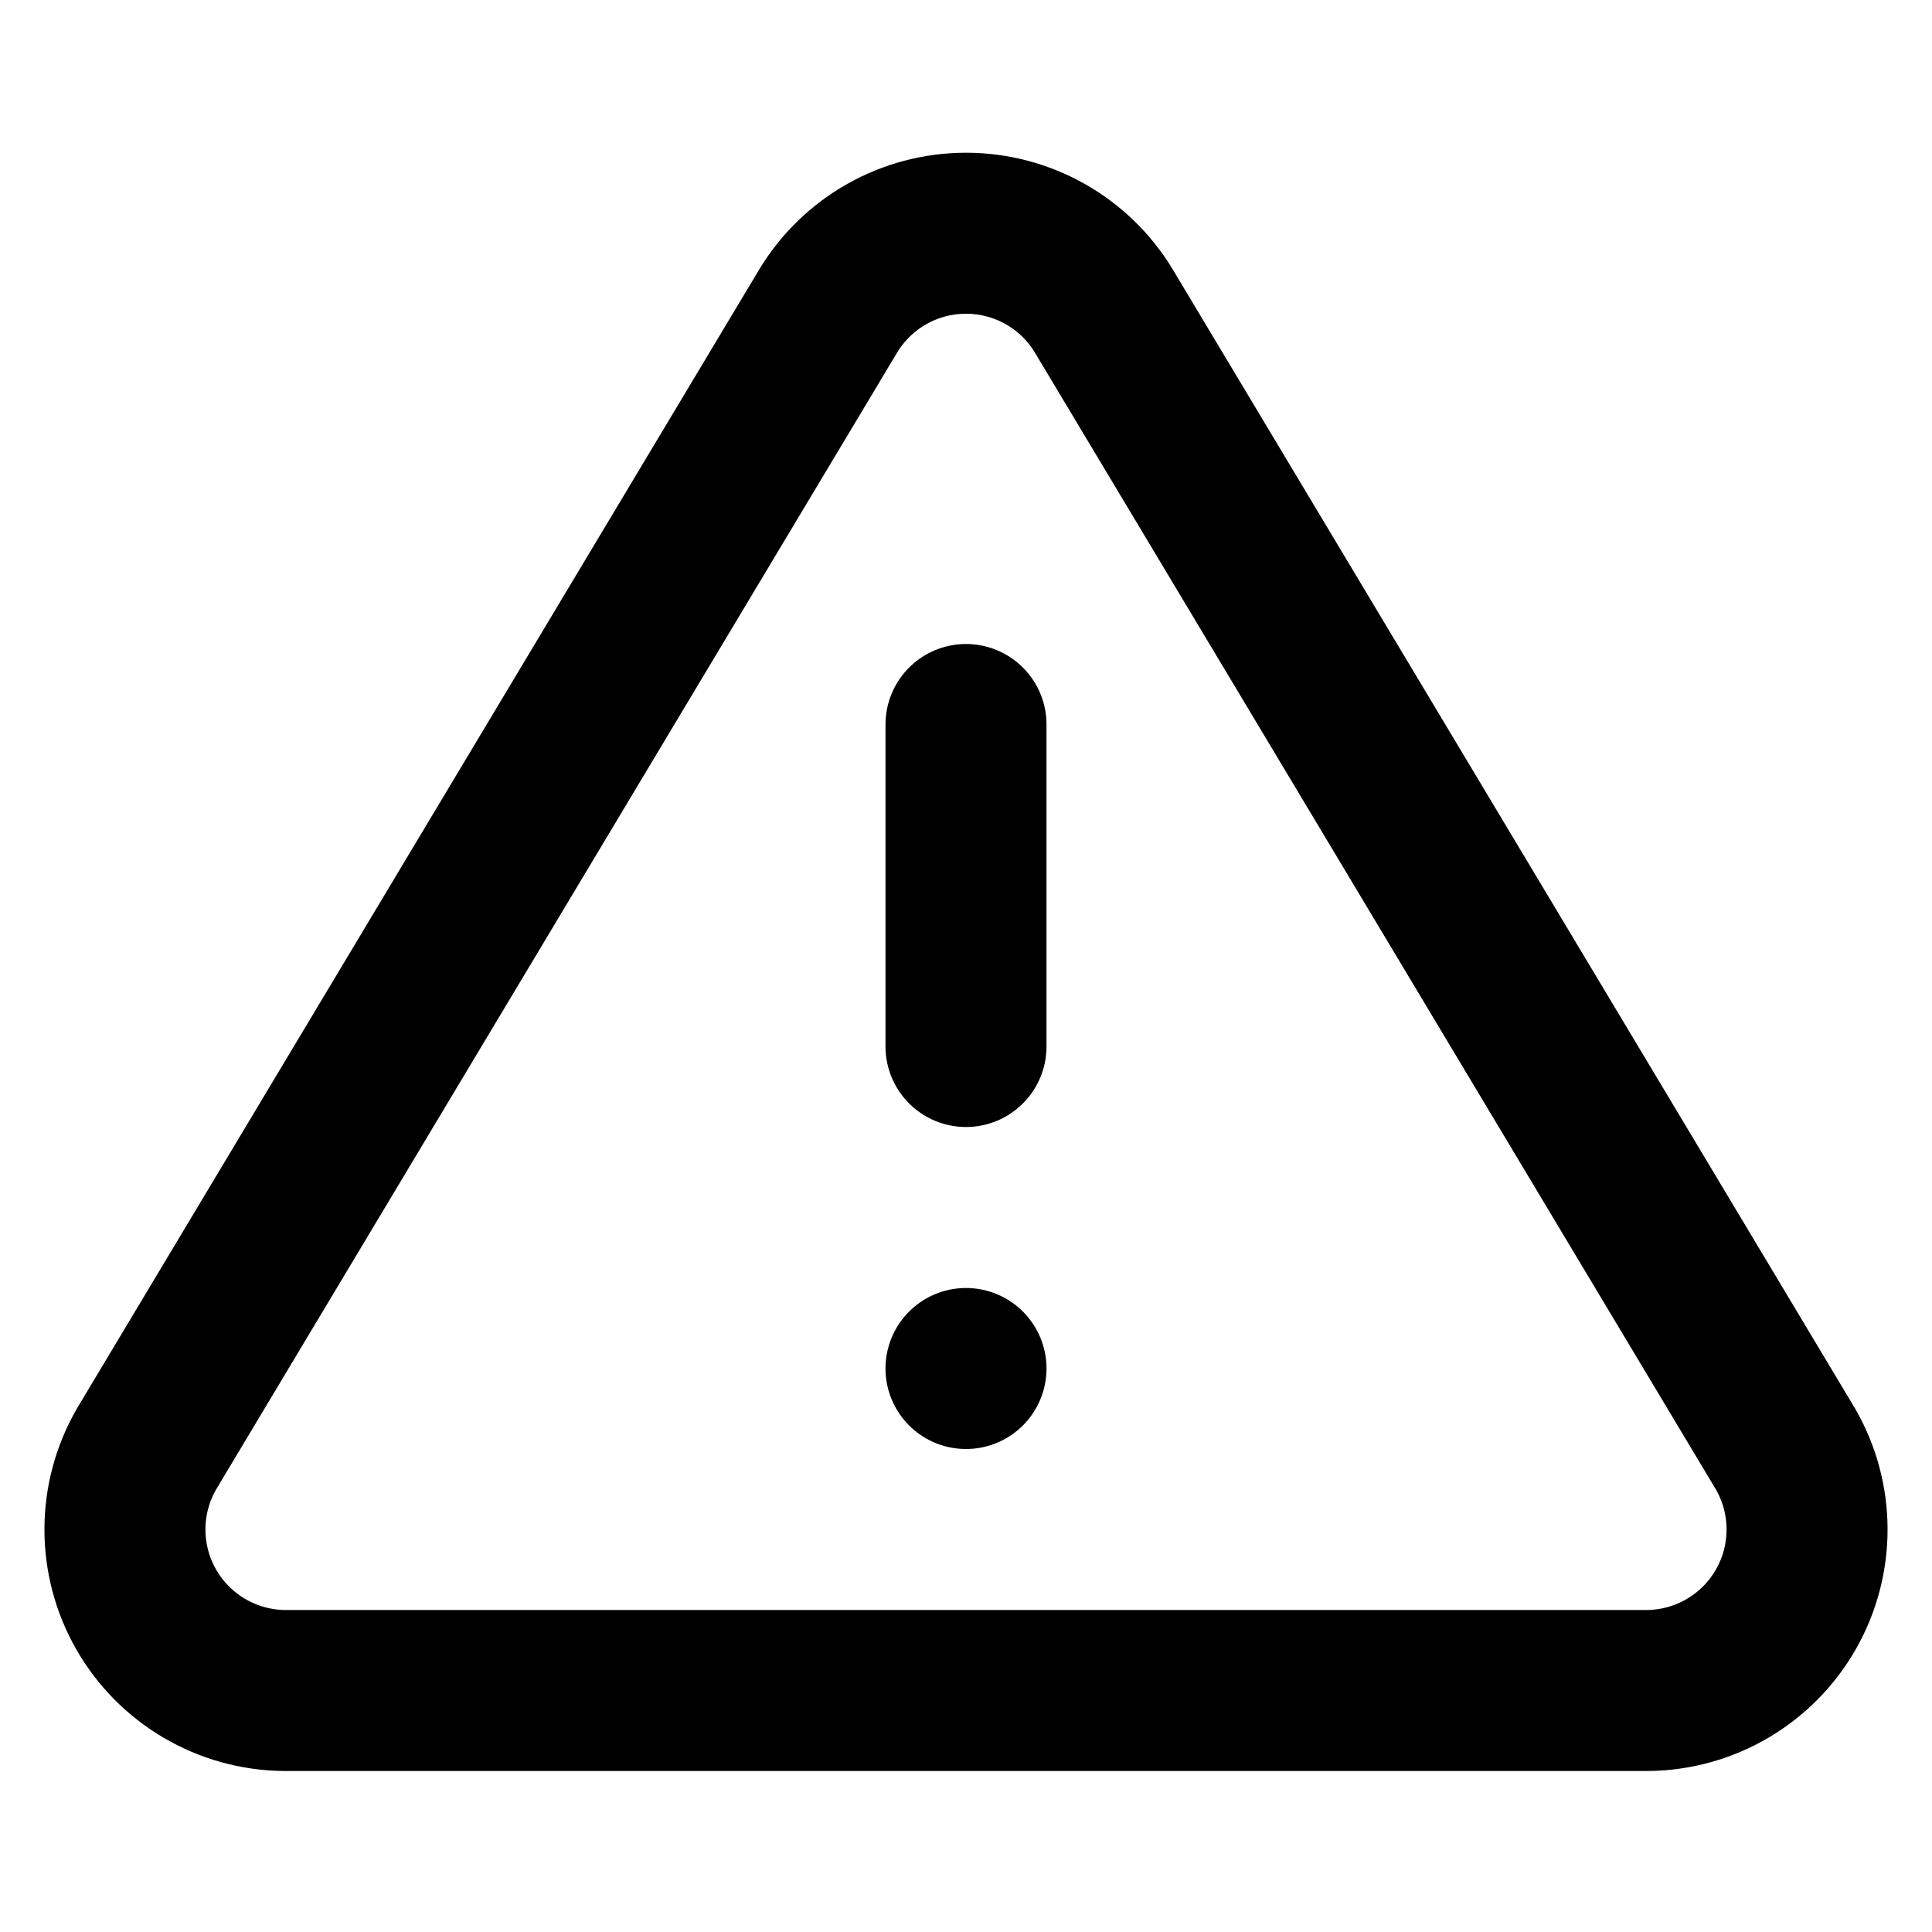
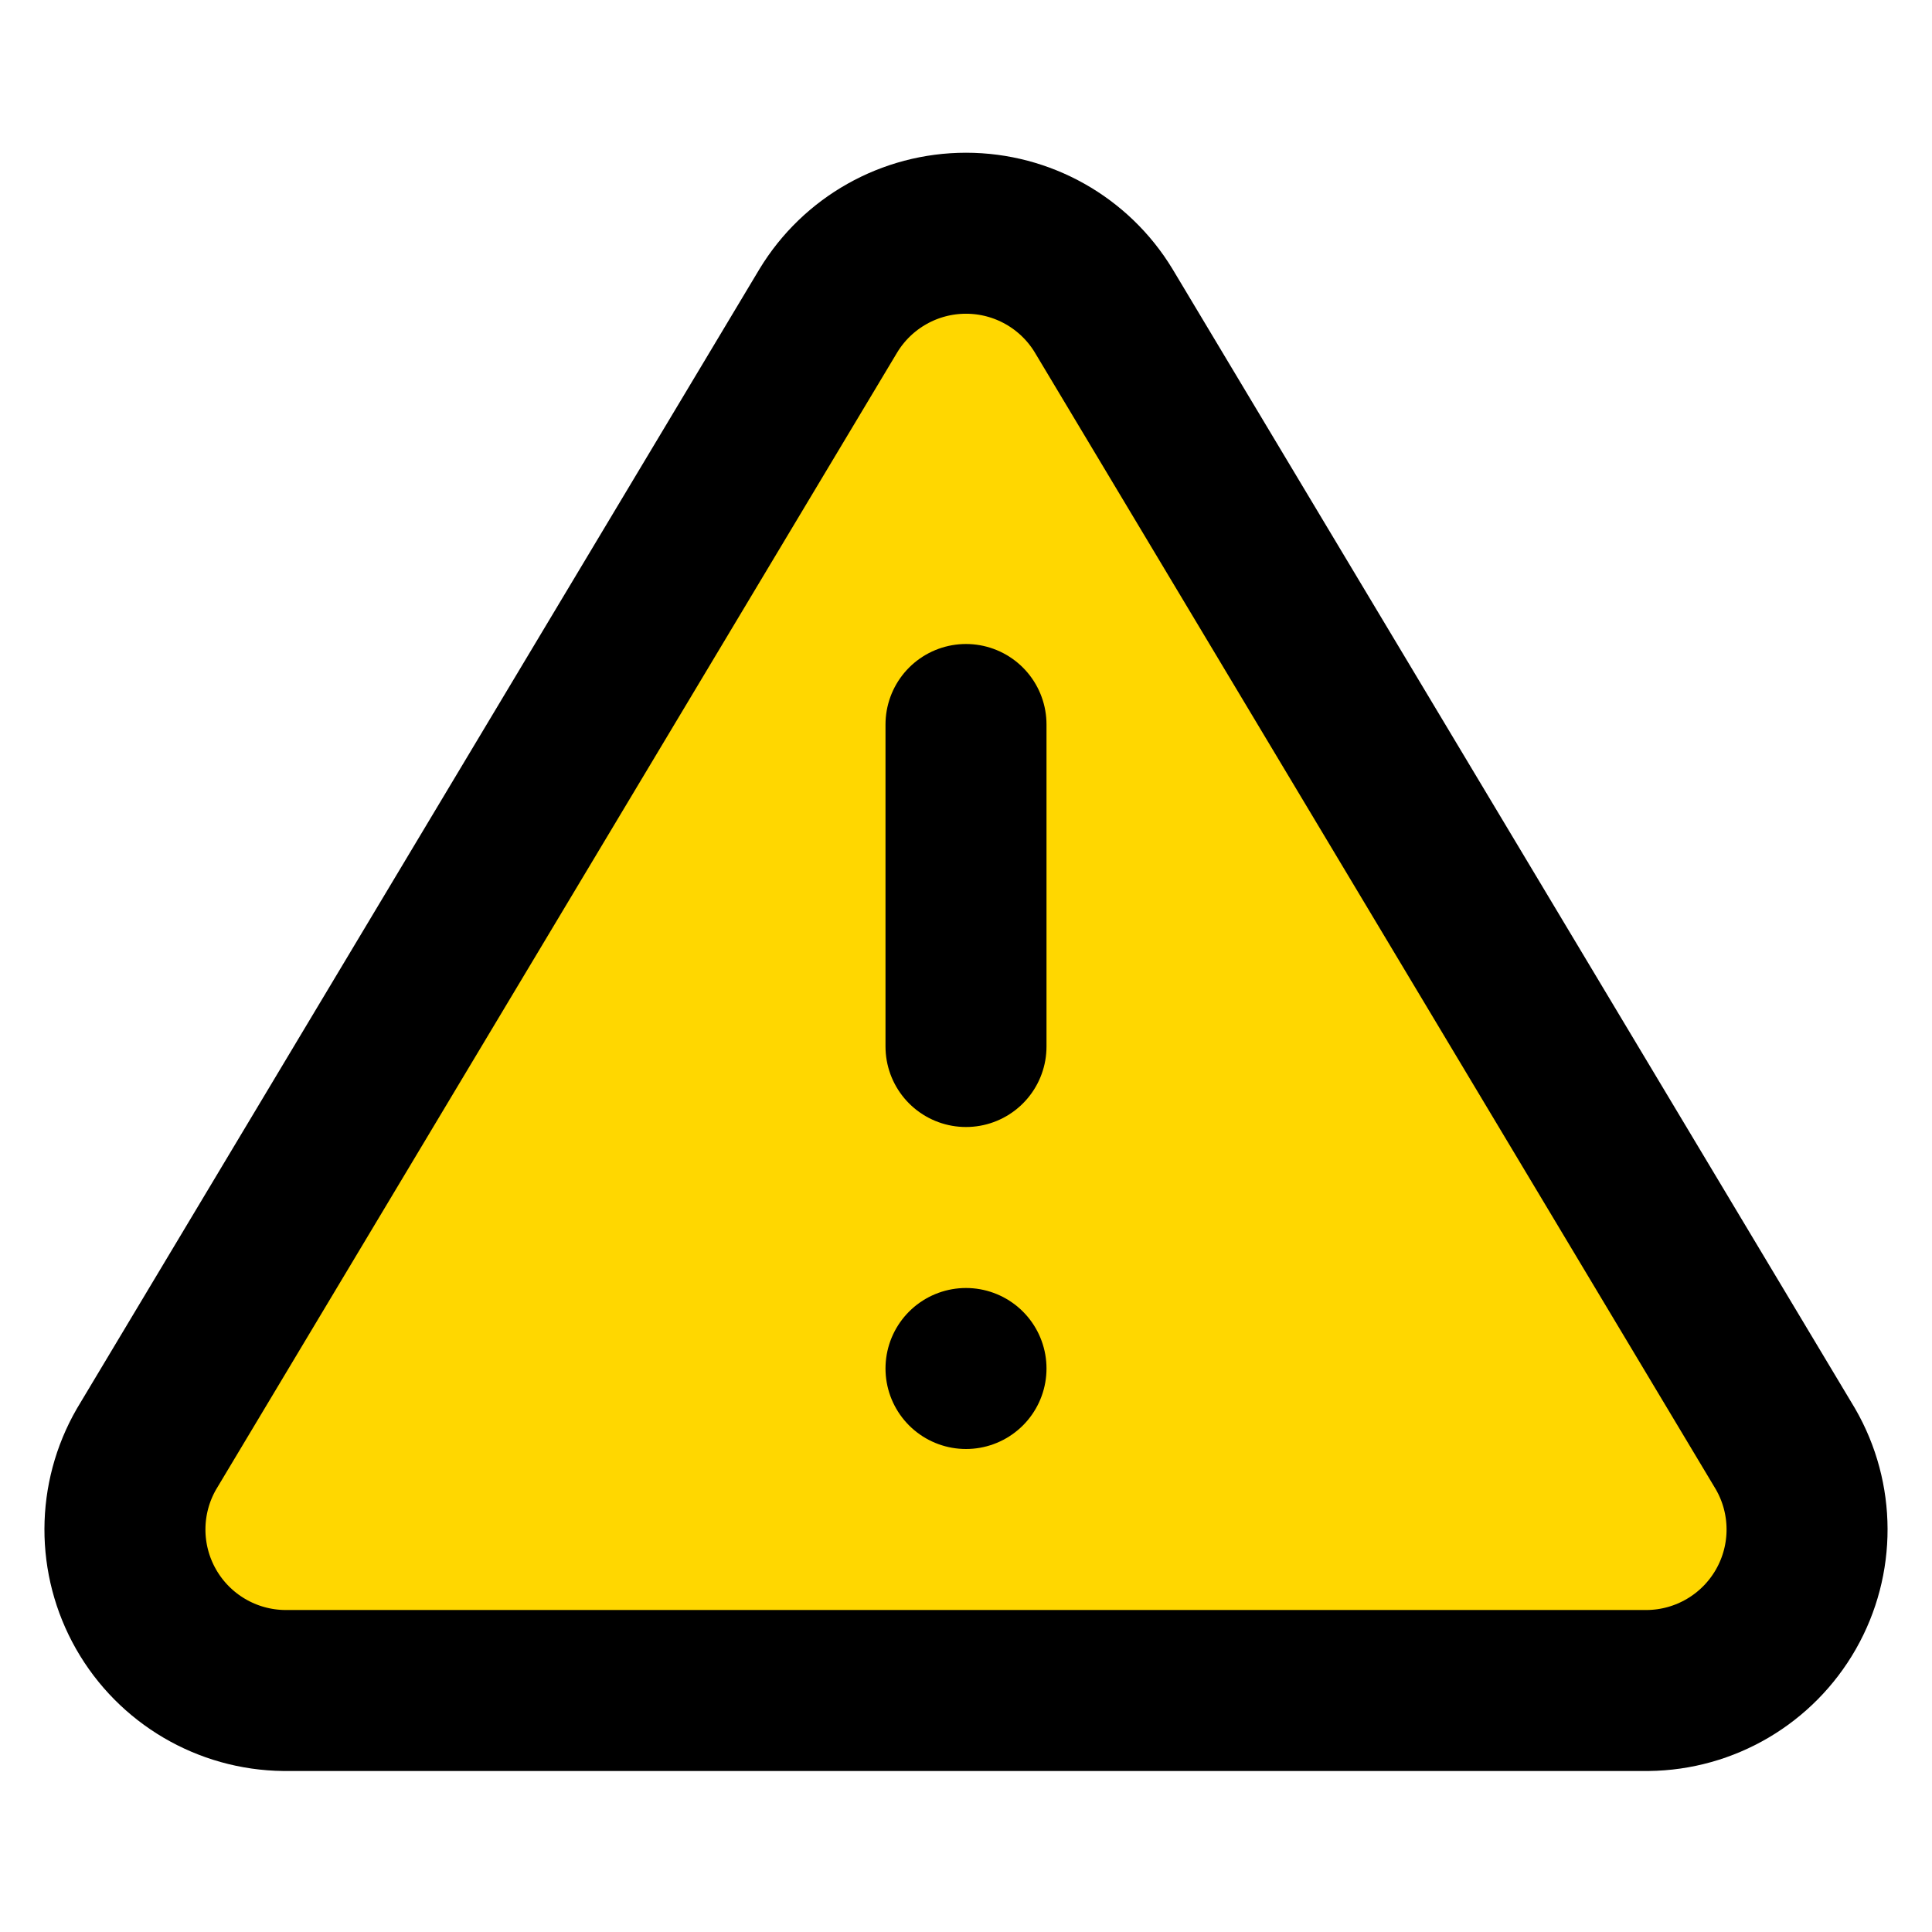
<svg xmlns="http://www.w3.org/2000/svg" width="24" height="24" viewBox="0 0 24 24" fill="none" stroke="currentColor" stroke-width="2" stroke-linecap="round" stroke-linejoin="round" class="feather feather-alert-triangle">
-   <path d="M10.29 3.86L1.82 18a2 2 0 0 0 1.71 3h16.94a2 2 0 0 0 1.71-3L13.71 3.86a2 2 0 0 0-3.42 0z" />
+   <path d="M10.29 3.86L1.82 18a2 2 0 0 0 1.71 3h16.94a2 2 0 0 0 1.71-3L13.71 3.86a2 2 0 0 0-3.42 0z" fill="#ffd700" />
  <line x1="12" y1="9" x2="12" y2="13" />
  <line x1="12" y1="17" x2="12" y2="17" />
</svg>
